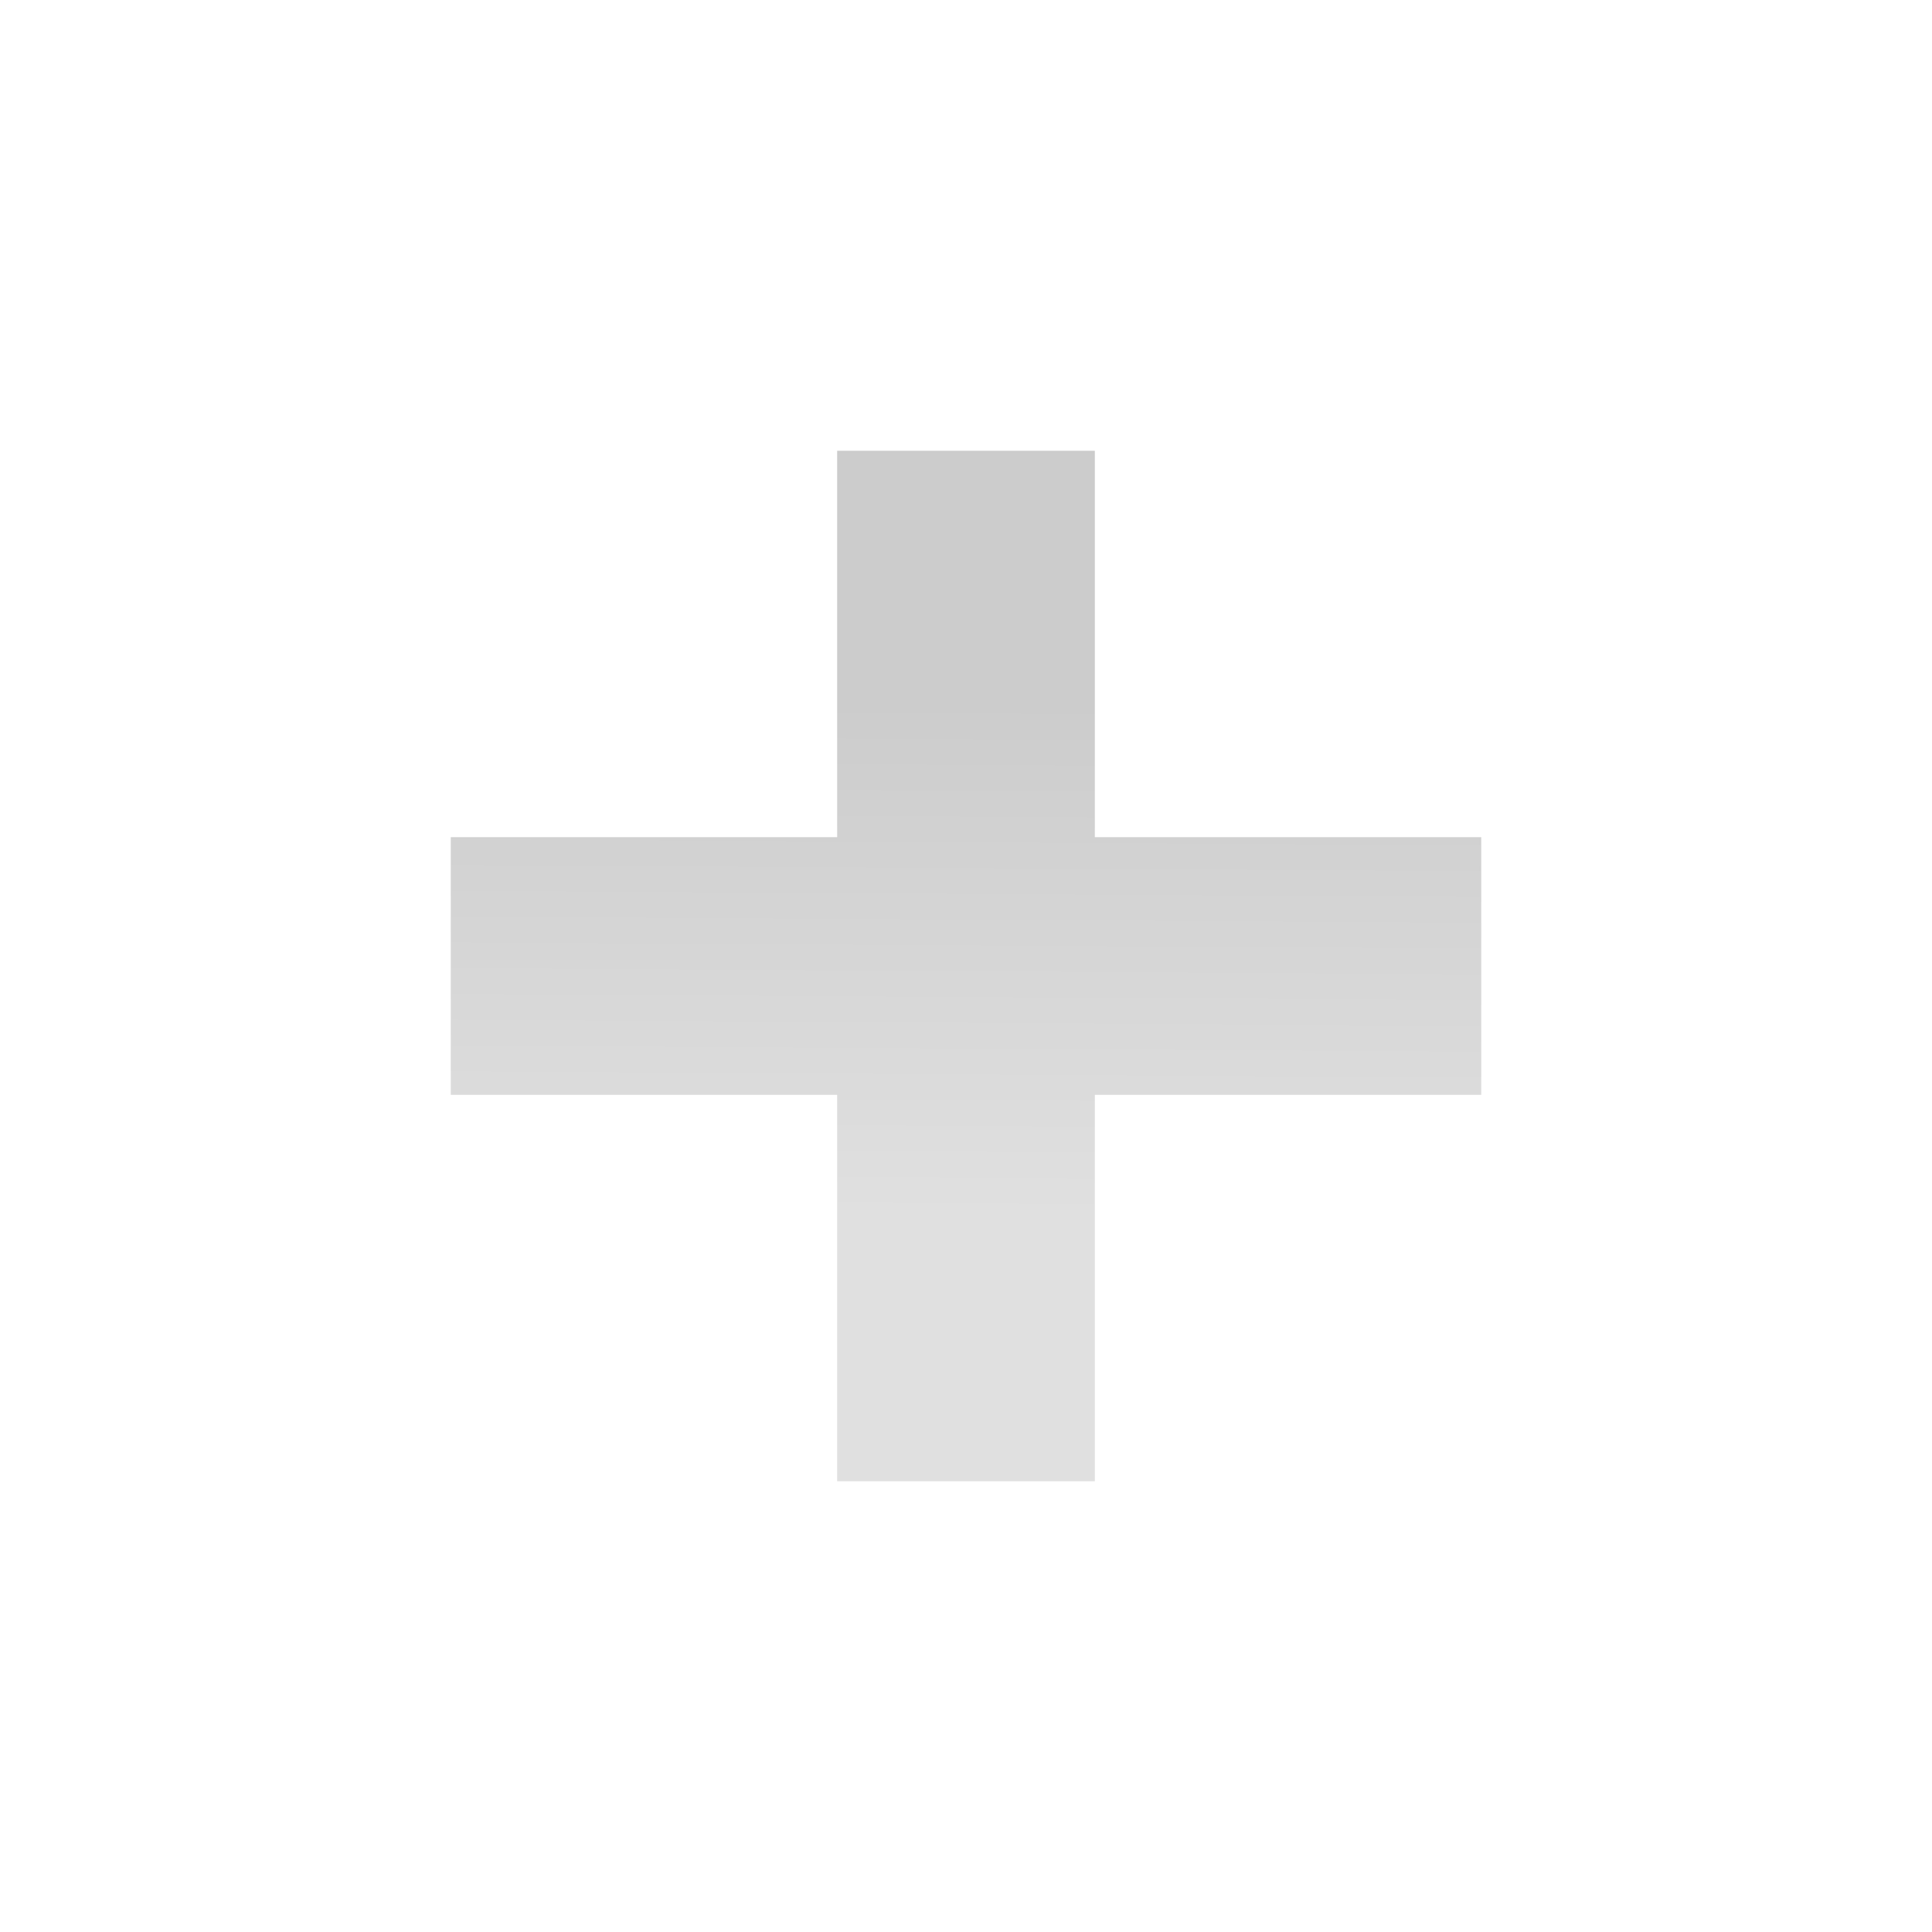
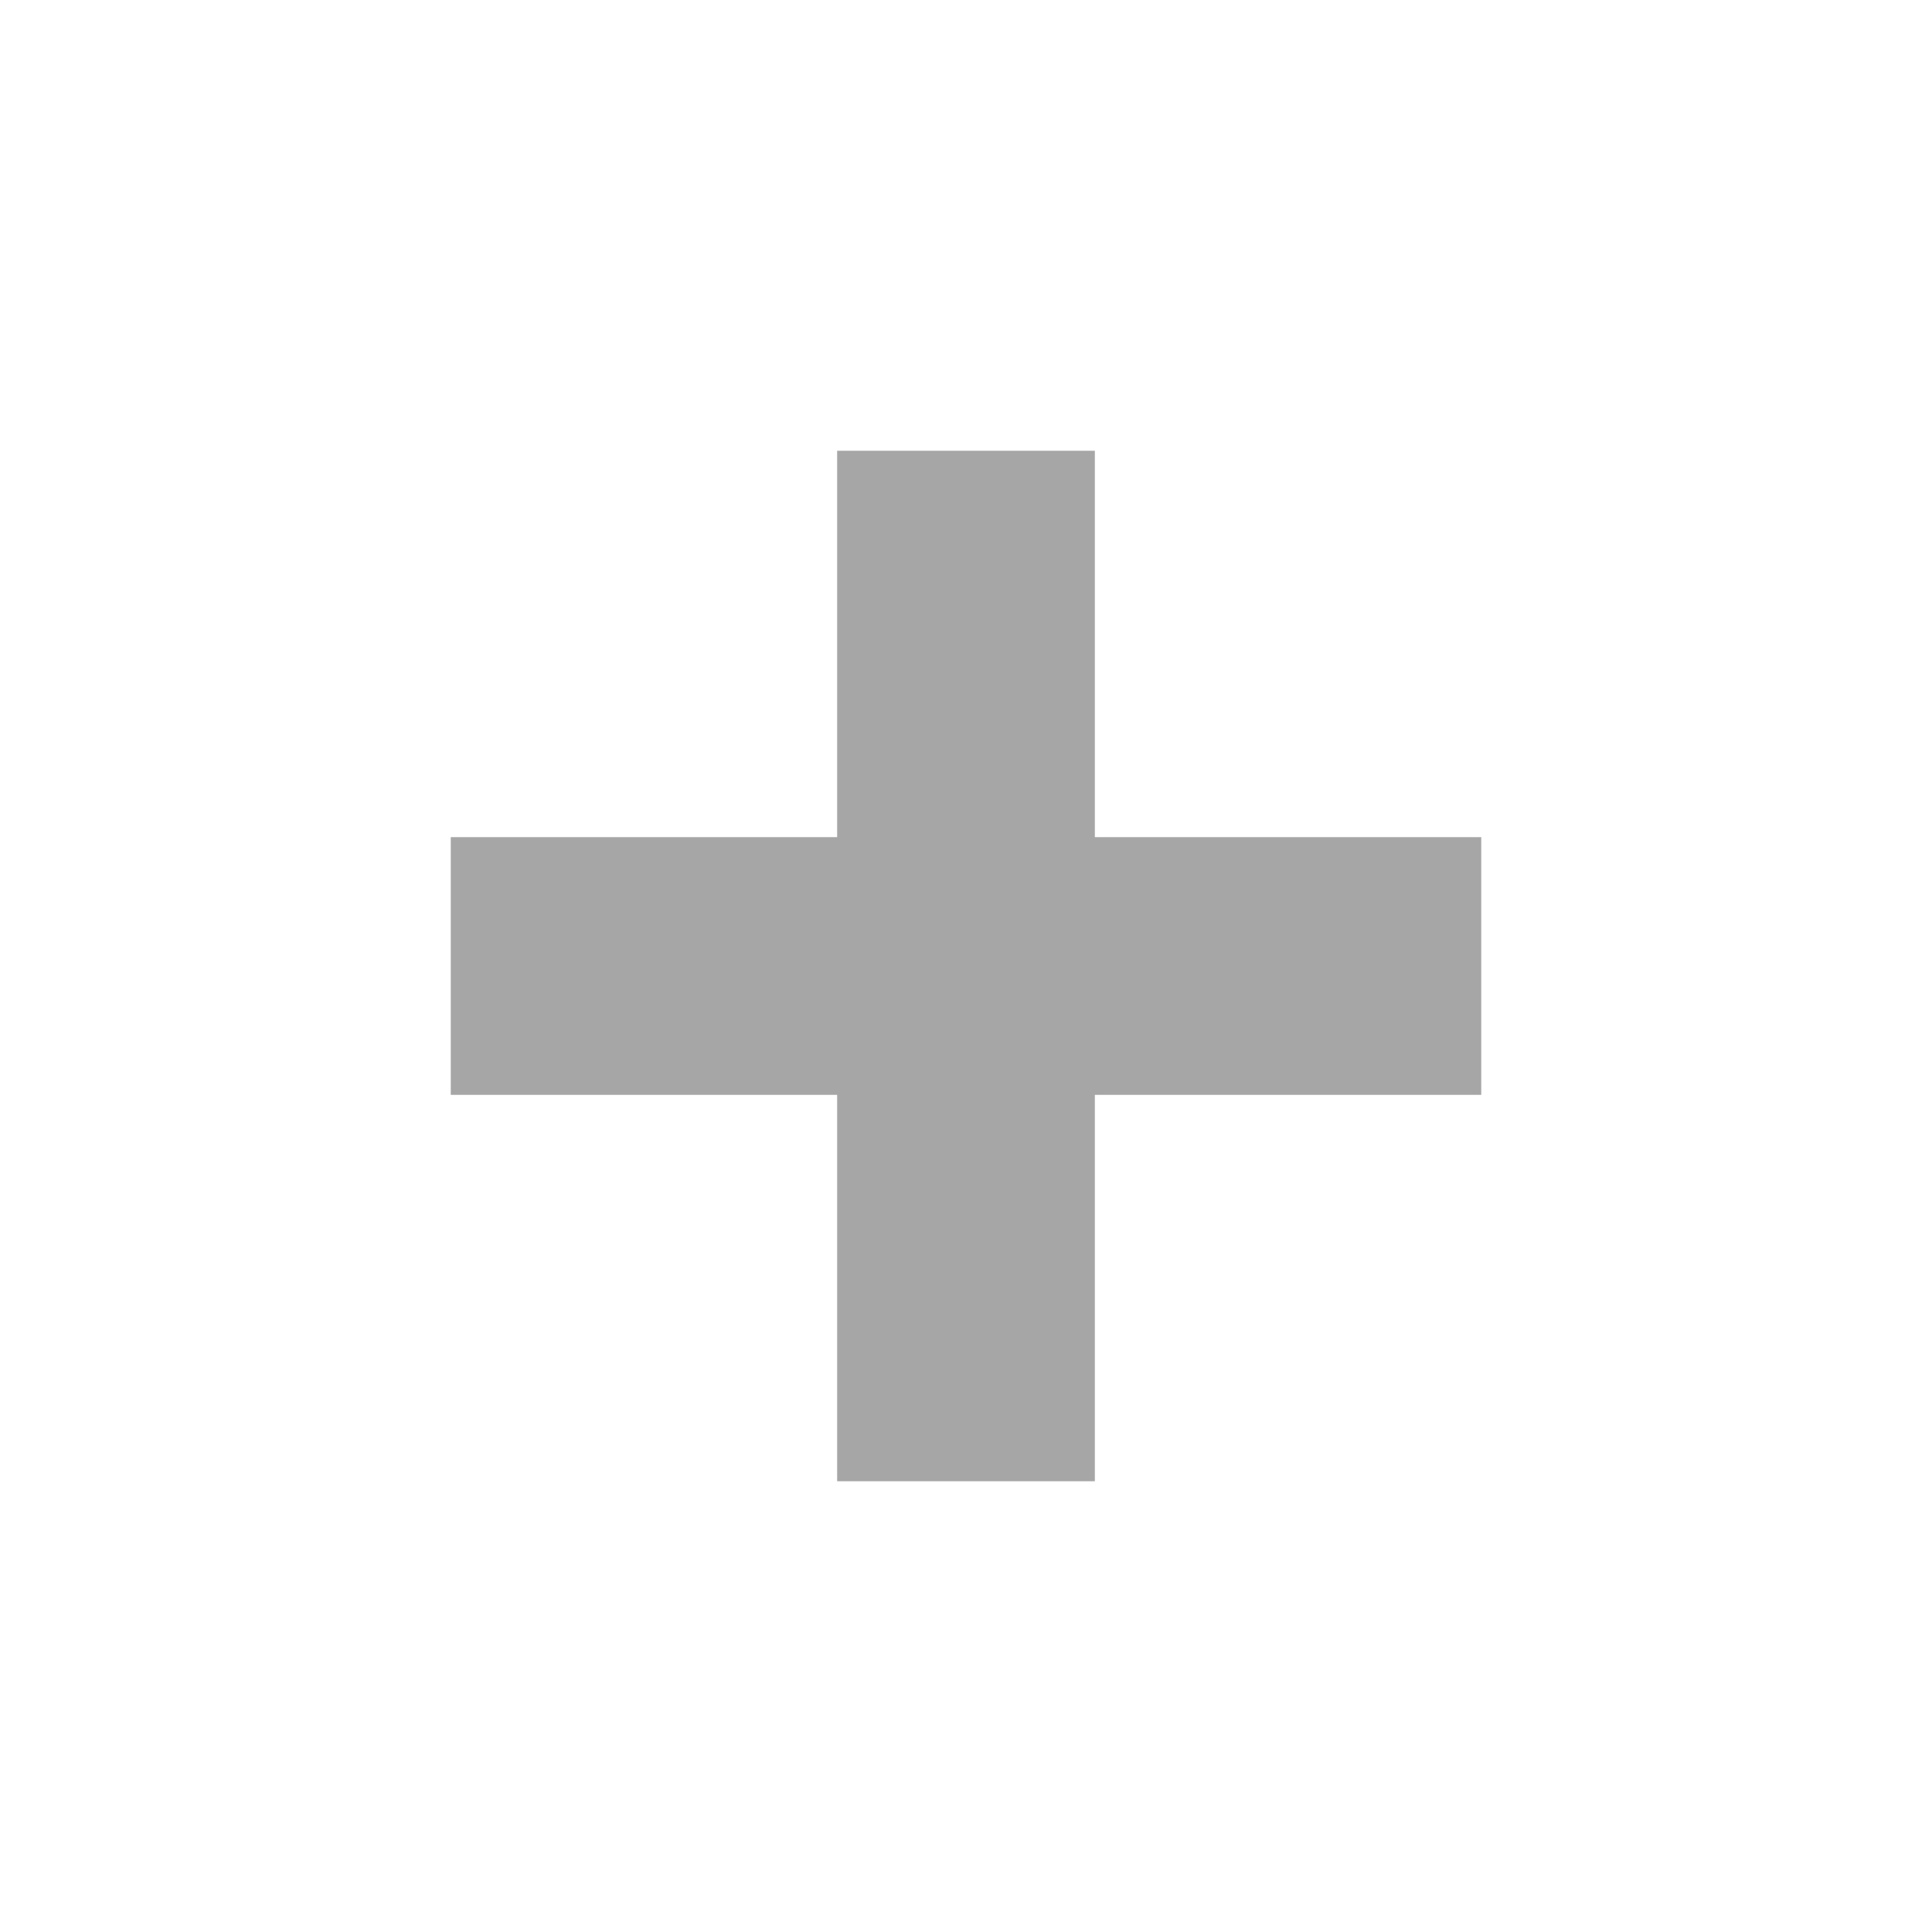
<svg xmlns="http://www.w3.org/2000/svg" xmlns:xlink="http://www.w3.org/1999/xlink" width="16" height="16" version="1.1" style="enable-background:new" id="svg8">
  <defs id="defs12">
    <linearGradient x1="6.931" y1="7.844" x2="11.17" y2="12.083" id="linearGradient2388" xlink:href="#linearGradient3587-6-5" gradientUnits="userSpaceOnUse" gradientTransform="matrix(0.7542472,0.7542472,-0.7542472,0.7542472,9.279691,-7.449341)" />
    <linearGradient id="linearGradient3587-6-5">
      <stop id="stop3589-9-2" style="stop-color:#000000;stop-opacity:1" offset="0" />
      <stop id="stop3591-7-4" style="stop-color:#646464;stop-opacity:1" offset="1" />
    </linearGradient>
    <linearGradient x1="7.08" y1="7.694" x2="11.318" y2="11.932" id="linearGradient2388-5" xlink:href="#linearGradient3587-6-5" gradientUnits="userSpaceOnUse" gradientTransform="matrix(0.7542472,0.7542472,-0.7542472,0.7542472,9.279408,-7.449363)" />
    <linearGradient x1="6.931" y1="7.844" x2="11.17" y2="12.083" id="linearGradient2388-8" xlink:href="#linearGradient3587-6-5" gradientUnits="userSpaceOnUse" gradientTransform="matrix(0.7542472,0.7542472,-0.7542472,0.7542472,9.279408,-7.449363)" />
    <linearGradient x1="7.08" y1="7.694" x2="11.318" y2="11.932" id="linearGradient2388-0" xlink:href="#linearGradient2402" gradientUnits="userSpaceOnUse" gradientTransform="rotate(45,12.02477,7.565117)" />
    <linearGradient id="linearGradient2402">
      <stop id="stop2404" style="stop-color:#4d86b2;stop-opacity:1" offset="0" />
      <stop id="stop2406" style="stop-color:#8ab9dd;stop-opacity:1" offset="1" />
    </linearGradient>
-     <linearGradient xlink:href="#linearGradient3587-6-5" id="linearGradient4152" x1="7.676" y1="1040.398" x2="7.666" y2="1042.292" gradientUnits="userSpaceOnUse" gradientTransform="matrix(1.958857,0,0,2.252685,-7.27343,-2337.894)" />
  </defs>
-   <path style="opacity:0.2;fill:url(#linearGradient4152);fill-opacity:1;fill-rule:evenodd;stroke:none;stroke-width:1.067px;stroke-linecap:butt;stroke-linejoin:miter;stroke-opacity:1" d="M 6.933,3.733 V 6.933 H 3.733 V 9.067 H 6.933 V 12.267 H 9.067 V 9.067 h 3.2 V 6.933 H 9.067 V 3.733 Z" id="rect3336" />
+   <path style="opacity:0.4;fill:#202020;fill-opacity:1;fill-rule:evenodd;stroke:none;stroke-width:1.067px;stroke-linecap:butt;stroke-linejoin:miter;stroke-opacity:1" d="M 6.933,3.733 V 6.933 H 3.733 V 9.067 H 6.933 V 12.267 H 9.067 V 9.067 h 3.2 V 6.933 H 9.067 V 3.733 Z" id="rect3336" />
</svg>
